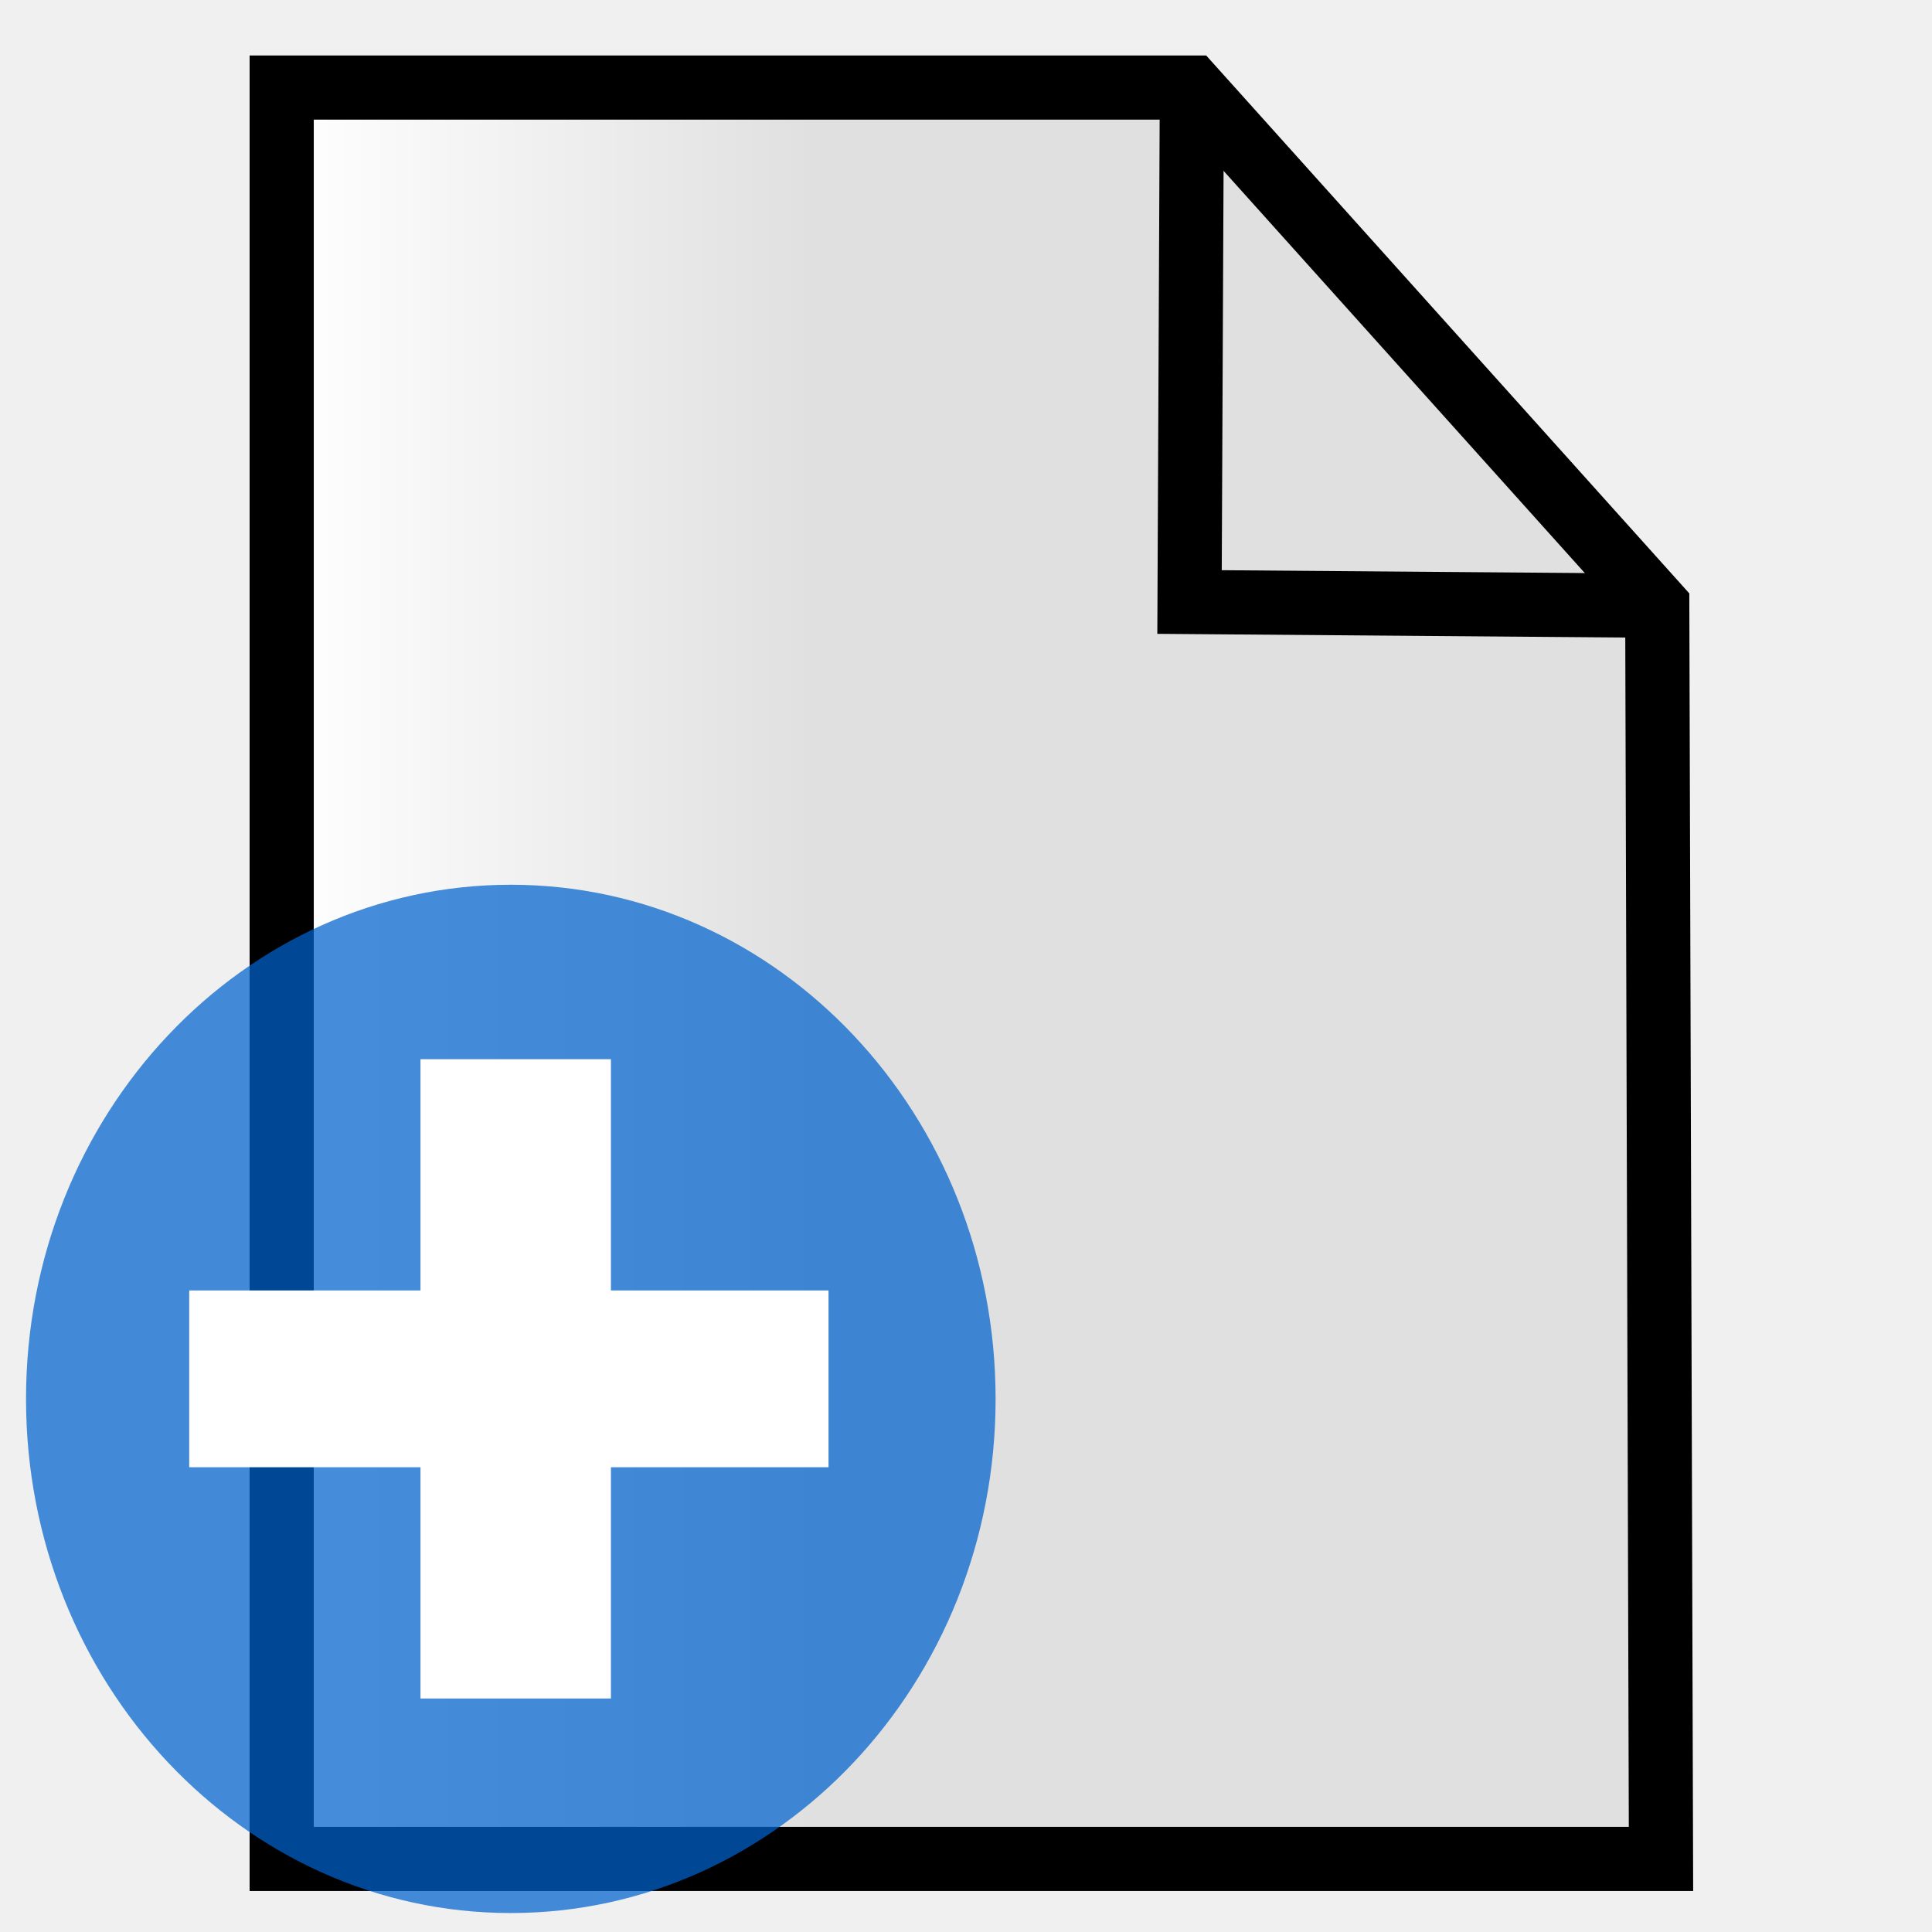
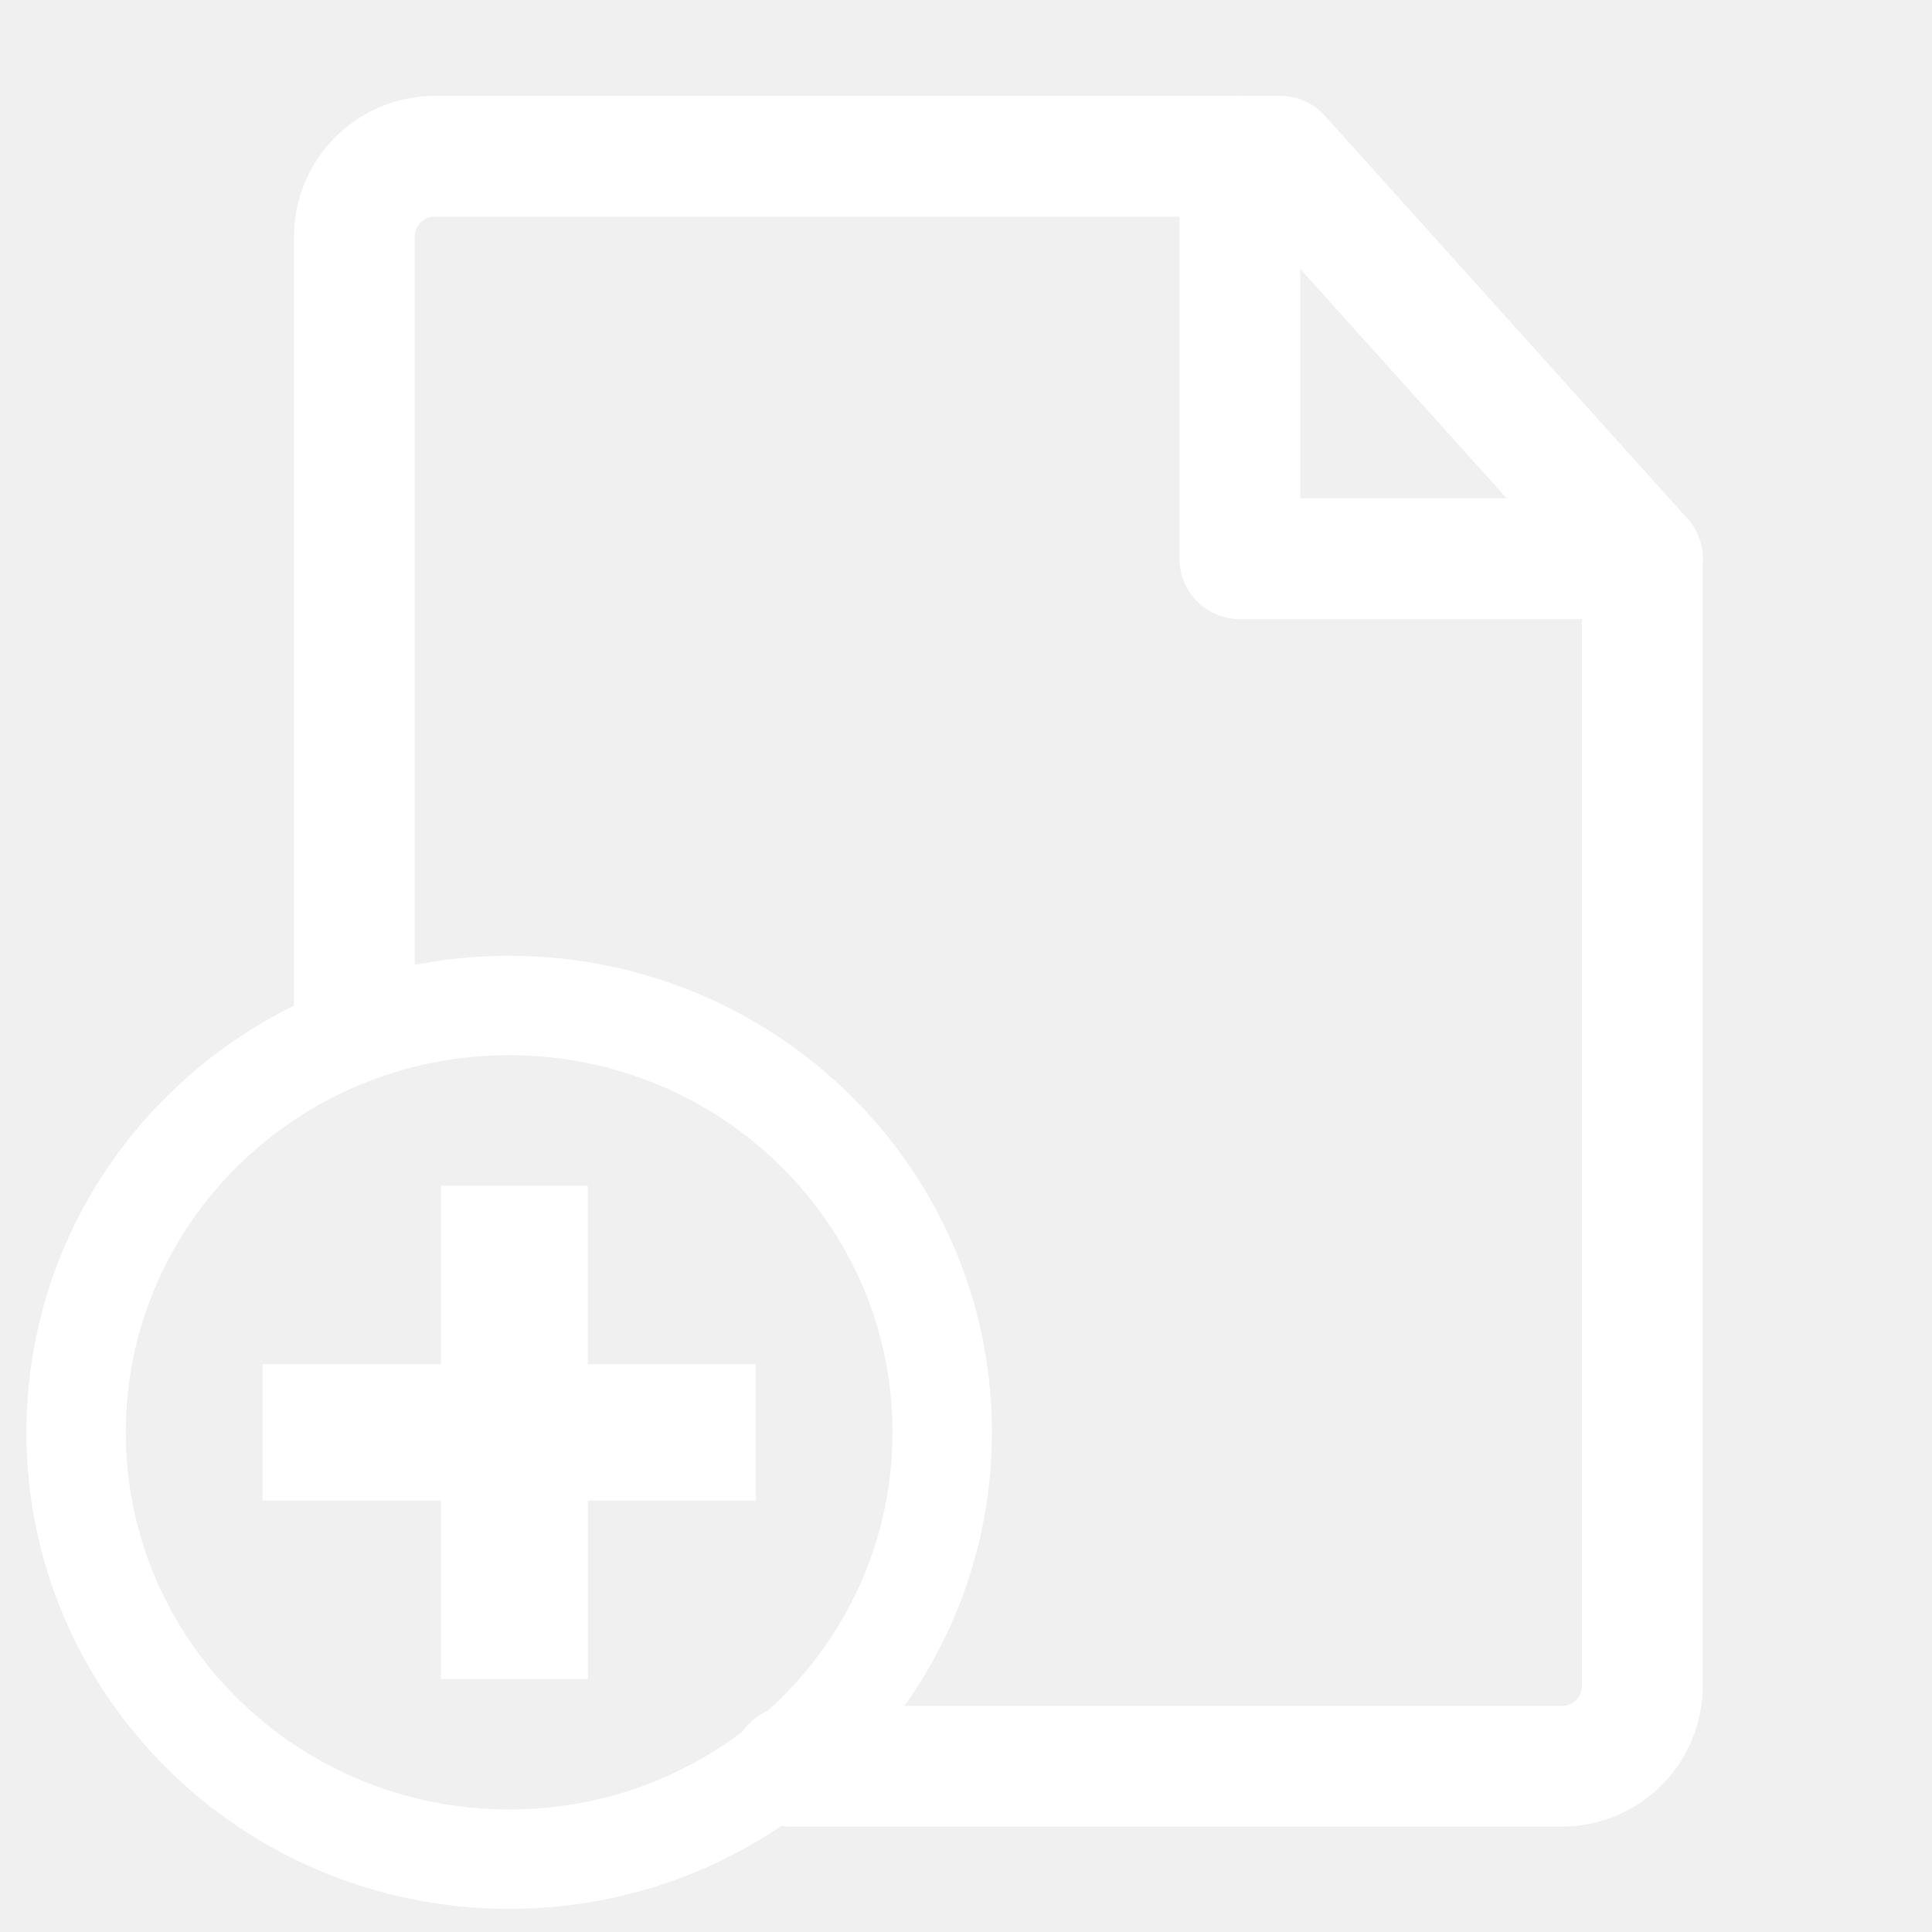
- <svg xmlns="http://www.w3.org/2000/svg" xmlns:xlink="http://www.w3.org/1999/xlink" width="100" height="100" viewBox="0 0 26.458 26.458" version="1.1" id="svg5">
-   <defs id="defs2">
-     <linearGradient id="linearGradient1420">
-       <stop style="stop-color:#e0e0e0;stop-opacity:1;" offset="0" id="stop1416" />
-       <stop style="stop-color:#ffffff;stop-opacity:1" offset="1" id="stop1418" />
-     </linearGradient>
-     <linearGradient id="linearGradient3056">
-       <stop style="stop-color:#45c200;stop-opacity:1" offset="0" id="stop826" />
-       <stop style="stop-color:#53e900;stop-opacity:1" offset="1" id="stop828" />
-     </linearGradient>
-     <linearGradient id="linearGradient3056-2">
-       <stop style="stop-color:#45c200;stop-opacity:1" offset="0" id="stop3052" />
-       <stop style="stop-color:#5fff07;stop-opacity:1" offset="1" id="stop3054" />
-     </linearGradient>
-     <linearGradient xlink:href="#linearGradient1420" id="linearGradient1422" x1="7.844" y1="11.27" x2="1.926" y2="11.27" gradientUnits="userSpaceOnUse" />
-   </defs>
-   <g id="layer1">
-     <g id="g1755" transform="matrix(1.106358,0,0,1.106358,-1.414816,-1.417466)">
-       <path id="rect848-1" style="fill:url(#linearGradient1422);stroke:#000000;stroke-width:0.722" transform="matrix(1.1,0,0,1.1,2.693212,0.9304243)" d="M 1.884,1.304 H 12.126 l 5.237,5.831 0.042,14.102 H 1.884 Z" />
-       <path style="fill:none;stroke:#000000;stroke-width:0.794;stroke-linecap:butt;stroke-linejoin:miter;stroke-miterlimit:4;stroke-dasharray:none;stroke-opacity:1" d="m 16.032,2.365 -0.029,6.368 5.79,0.046" id="path1641" />
-     </g>
-     <g id="g11820" transform="translate(0.2023589,-0.04572)">
-       <ellipse style="fill:#0064ce;fill-opacity:0.725;stroke-width:0.291;stroke-linecap:round" id="path857" cx="6.793" cy="19.203" rx="6.639" ry="7.041" />
-       <path style="fill:#ffffff;fill-opacity:1;stroke:none;stroke-width:0.279;stroke-linecap:butt;stroke-linejoin:miter;stroke-miterlimit:4;stroke-dasharray:none;stroke-opacity:1" d="m 2.389,17.718 v 2.421 h 3.167 V 23.306 H 8.164 V 20.139 H 11.144 V 17.718 H 8.164 V 14.551 H 5.556 v 3.167 z" id="path1359" />
-     </g>
-   </g>
+ <svg xmlns="http://www.w3.org/2000/svg" width="35" height="35" viewBox="0 0 48 48" fill="none" version="1.1" id="svg18">
+   <defs id="defs22" />
+   <rect width="48" height="48" fill="white" fill-opacity="0.01" id="rect2" />
+   <path d="m 19.671,43.882 h 19.133 c 1.105,0 2,-0.895 2,-2 v -28 l -9,-10 h -21 c -1.105,0 -2,0.895 -2,2 V 24.975" stroke="#ffffff" stroke-width="3" stroke-linecap="round" stroke-linejoin="round" id="path2" />
+   <path d="M 30.804,3.882 V 13.882 h 10" stroke="#ffffff" stroke-width="3" stroke-linecap="round" stroke-linejoin="round" id="path8" />
+   <text xml:space="preserve" style="font-size:146.286px;line-height:1.25;font-family:sans-serif;stroke-width:1.371" x="15.724" y="20.571" id="text3217">
+     <tspan id="tspan3215" style="stroke-width:1.371" x="15.724" y="20.571">!</tspan>
+   </text>
+   <ellipse style="fill:none;fill-opacity:1;stroke:#ffffff;stroke-width:2.469;stroke-linecap:round;stroke-miterlimit:4;stroke-dasharray:none;stroke-opacity:1" id="path17711" cx="12.65" cy="35.586" rx="10.759" ry="10.605" />
+   <path style="fill:#ffffff;fill-opacity:1;stroke:none;stroke-width:0.391;stroke-linecap:butt;stroke-linejoin:miter;stroke-miterlimit:4;stroke-dasharray:none;stroke-opacity:1" d="m 6.524,33.892 v 3.389 H 10.956 v 4.432 h 3.65 v -4.432 h 4.171 V 33.892 H 14.605 V 29.46 H 10.956 v 4.432 z" id="path1359" />
</svg>
